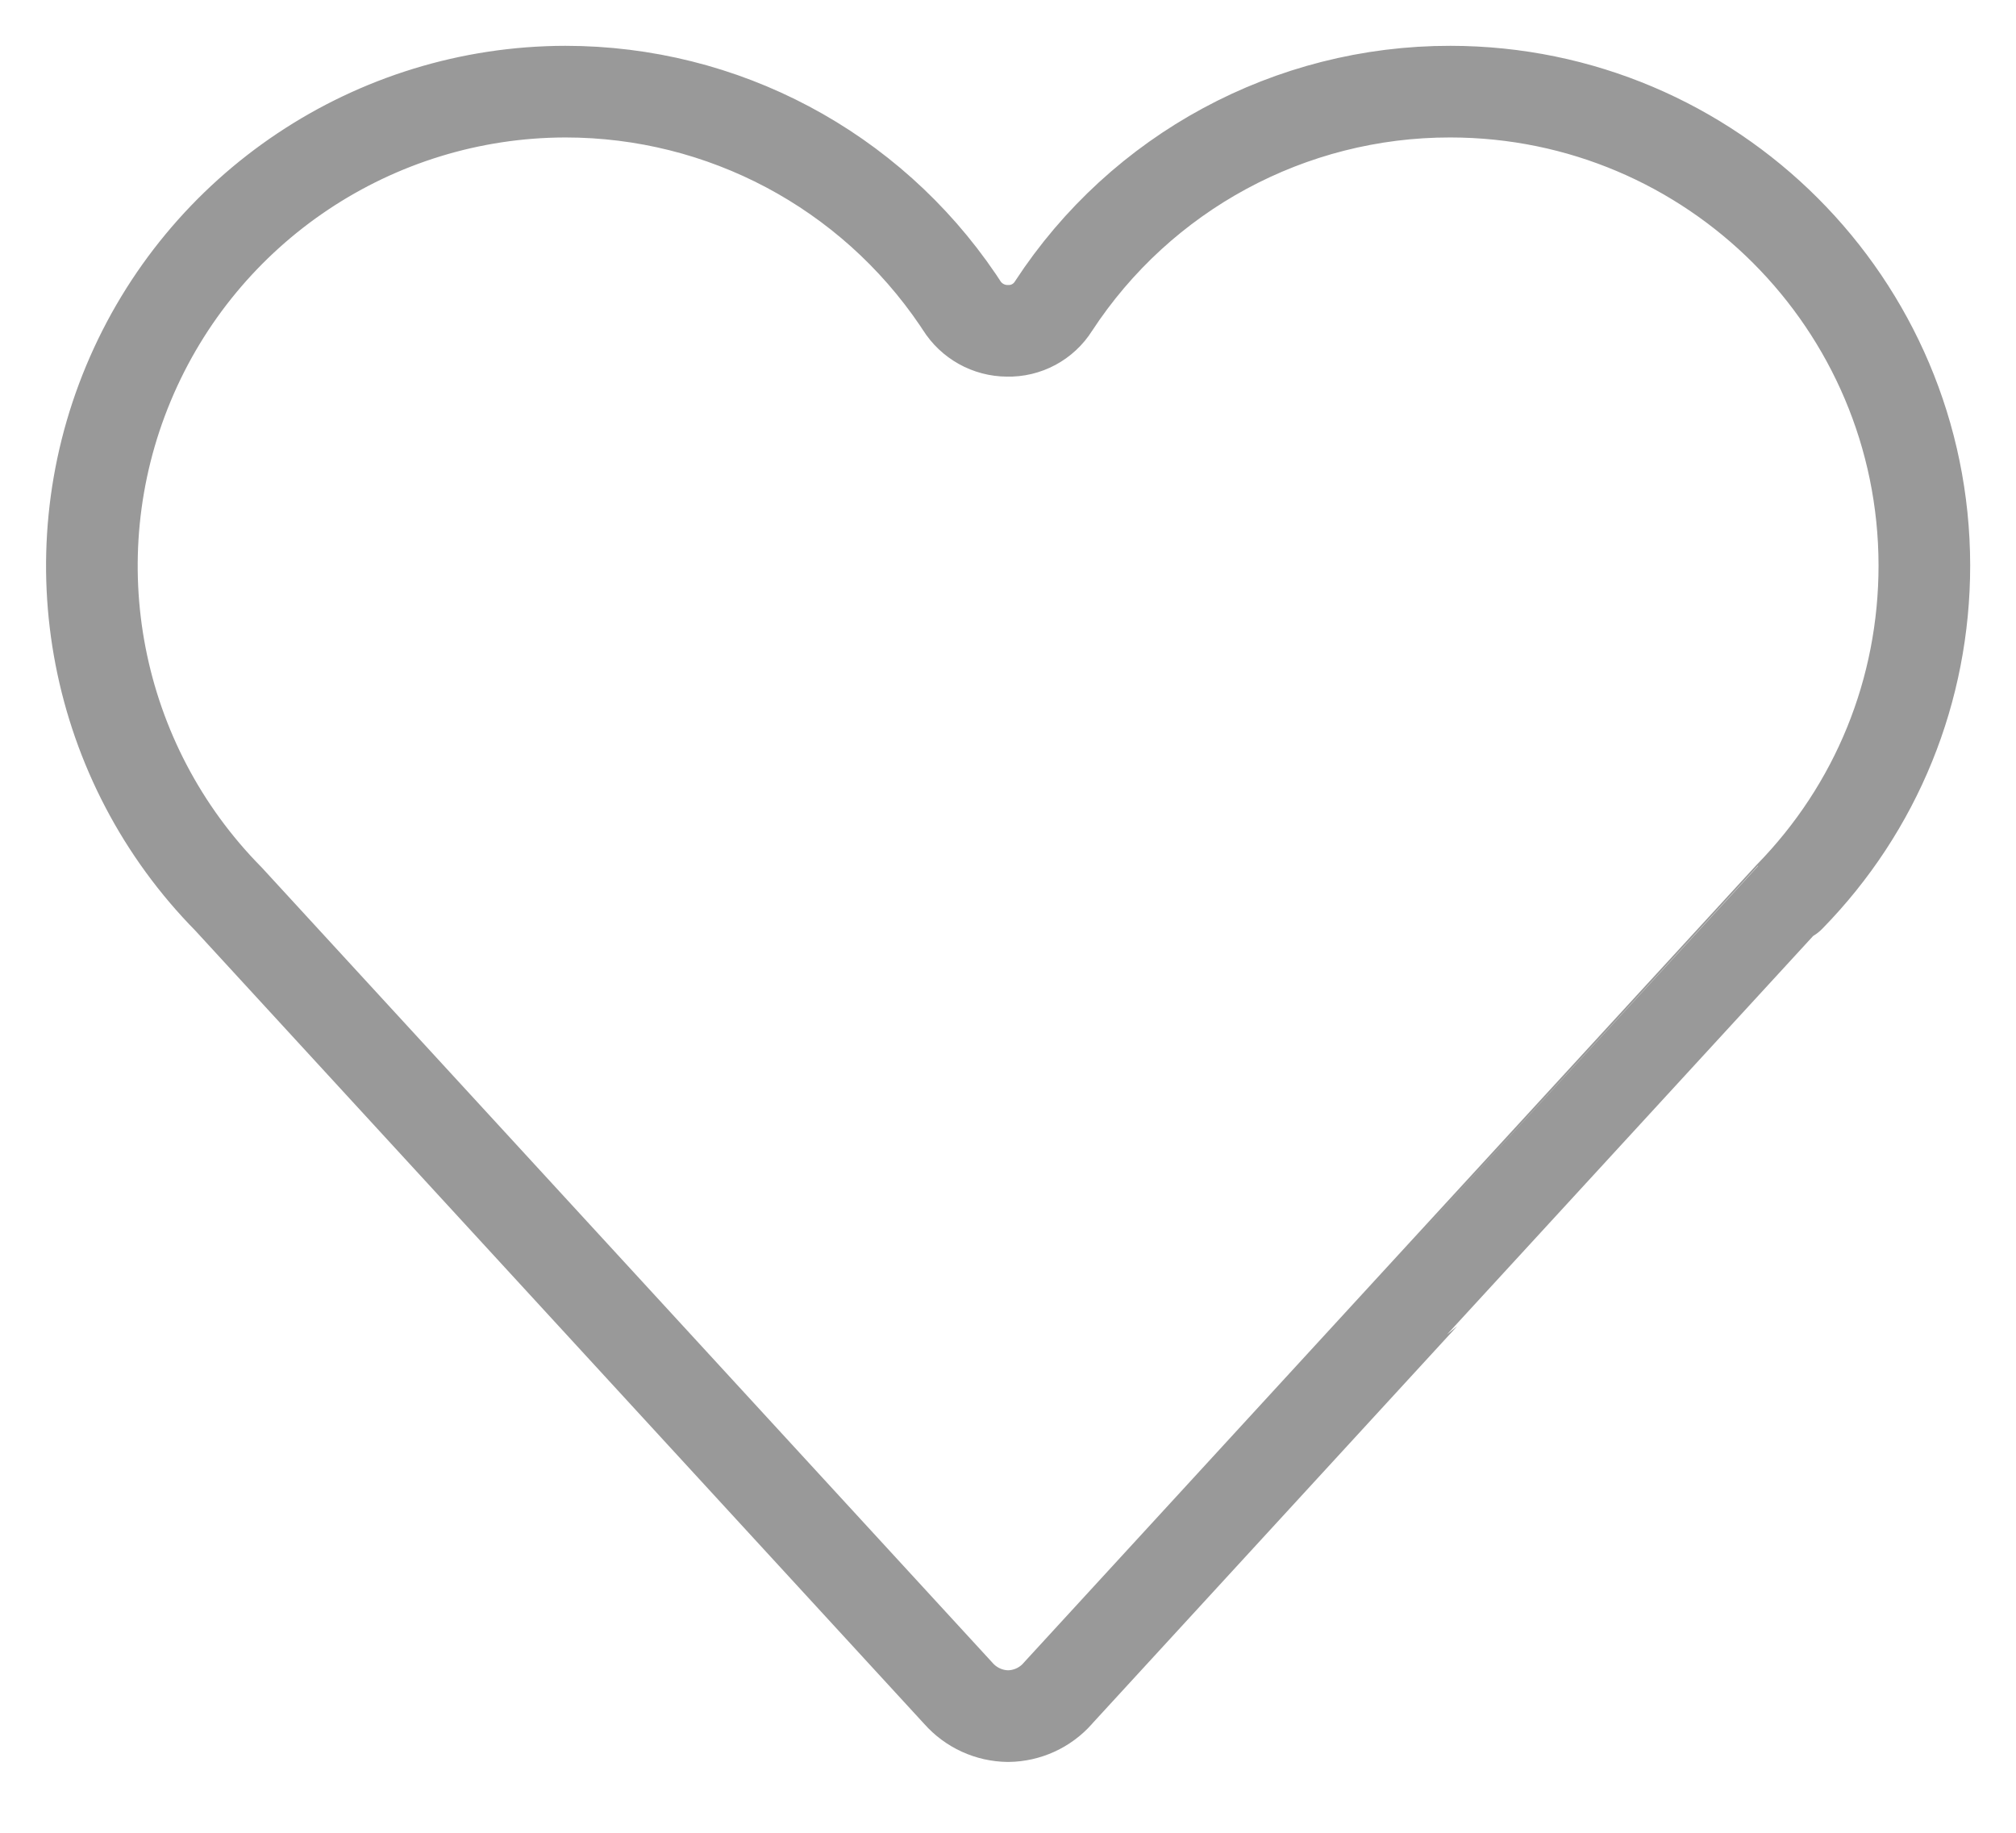
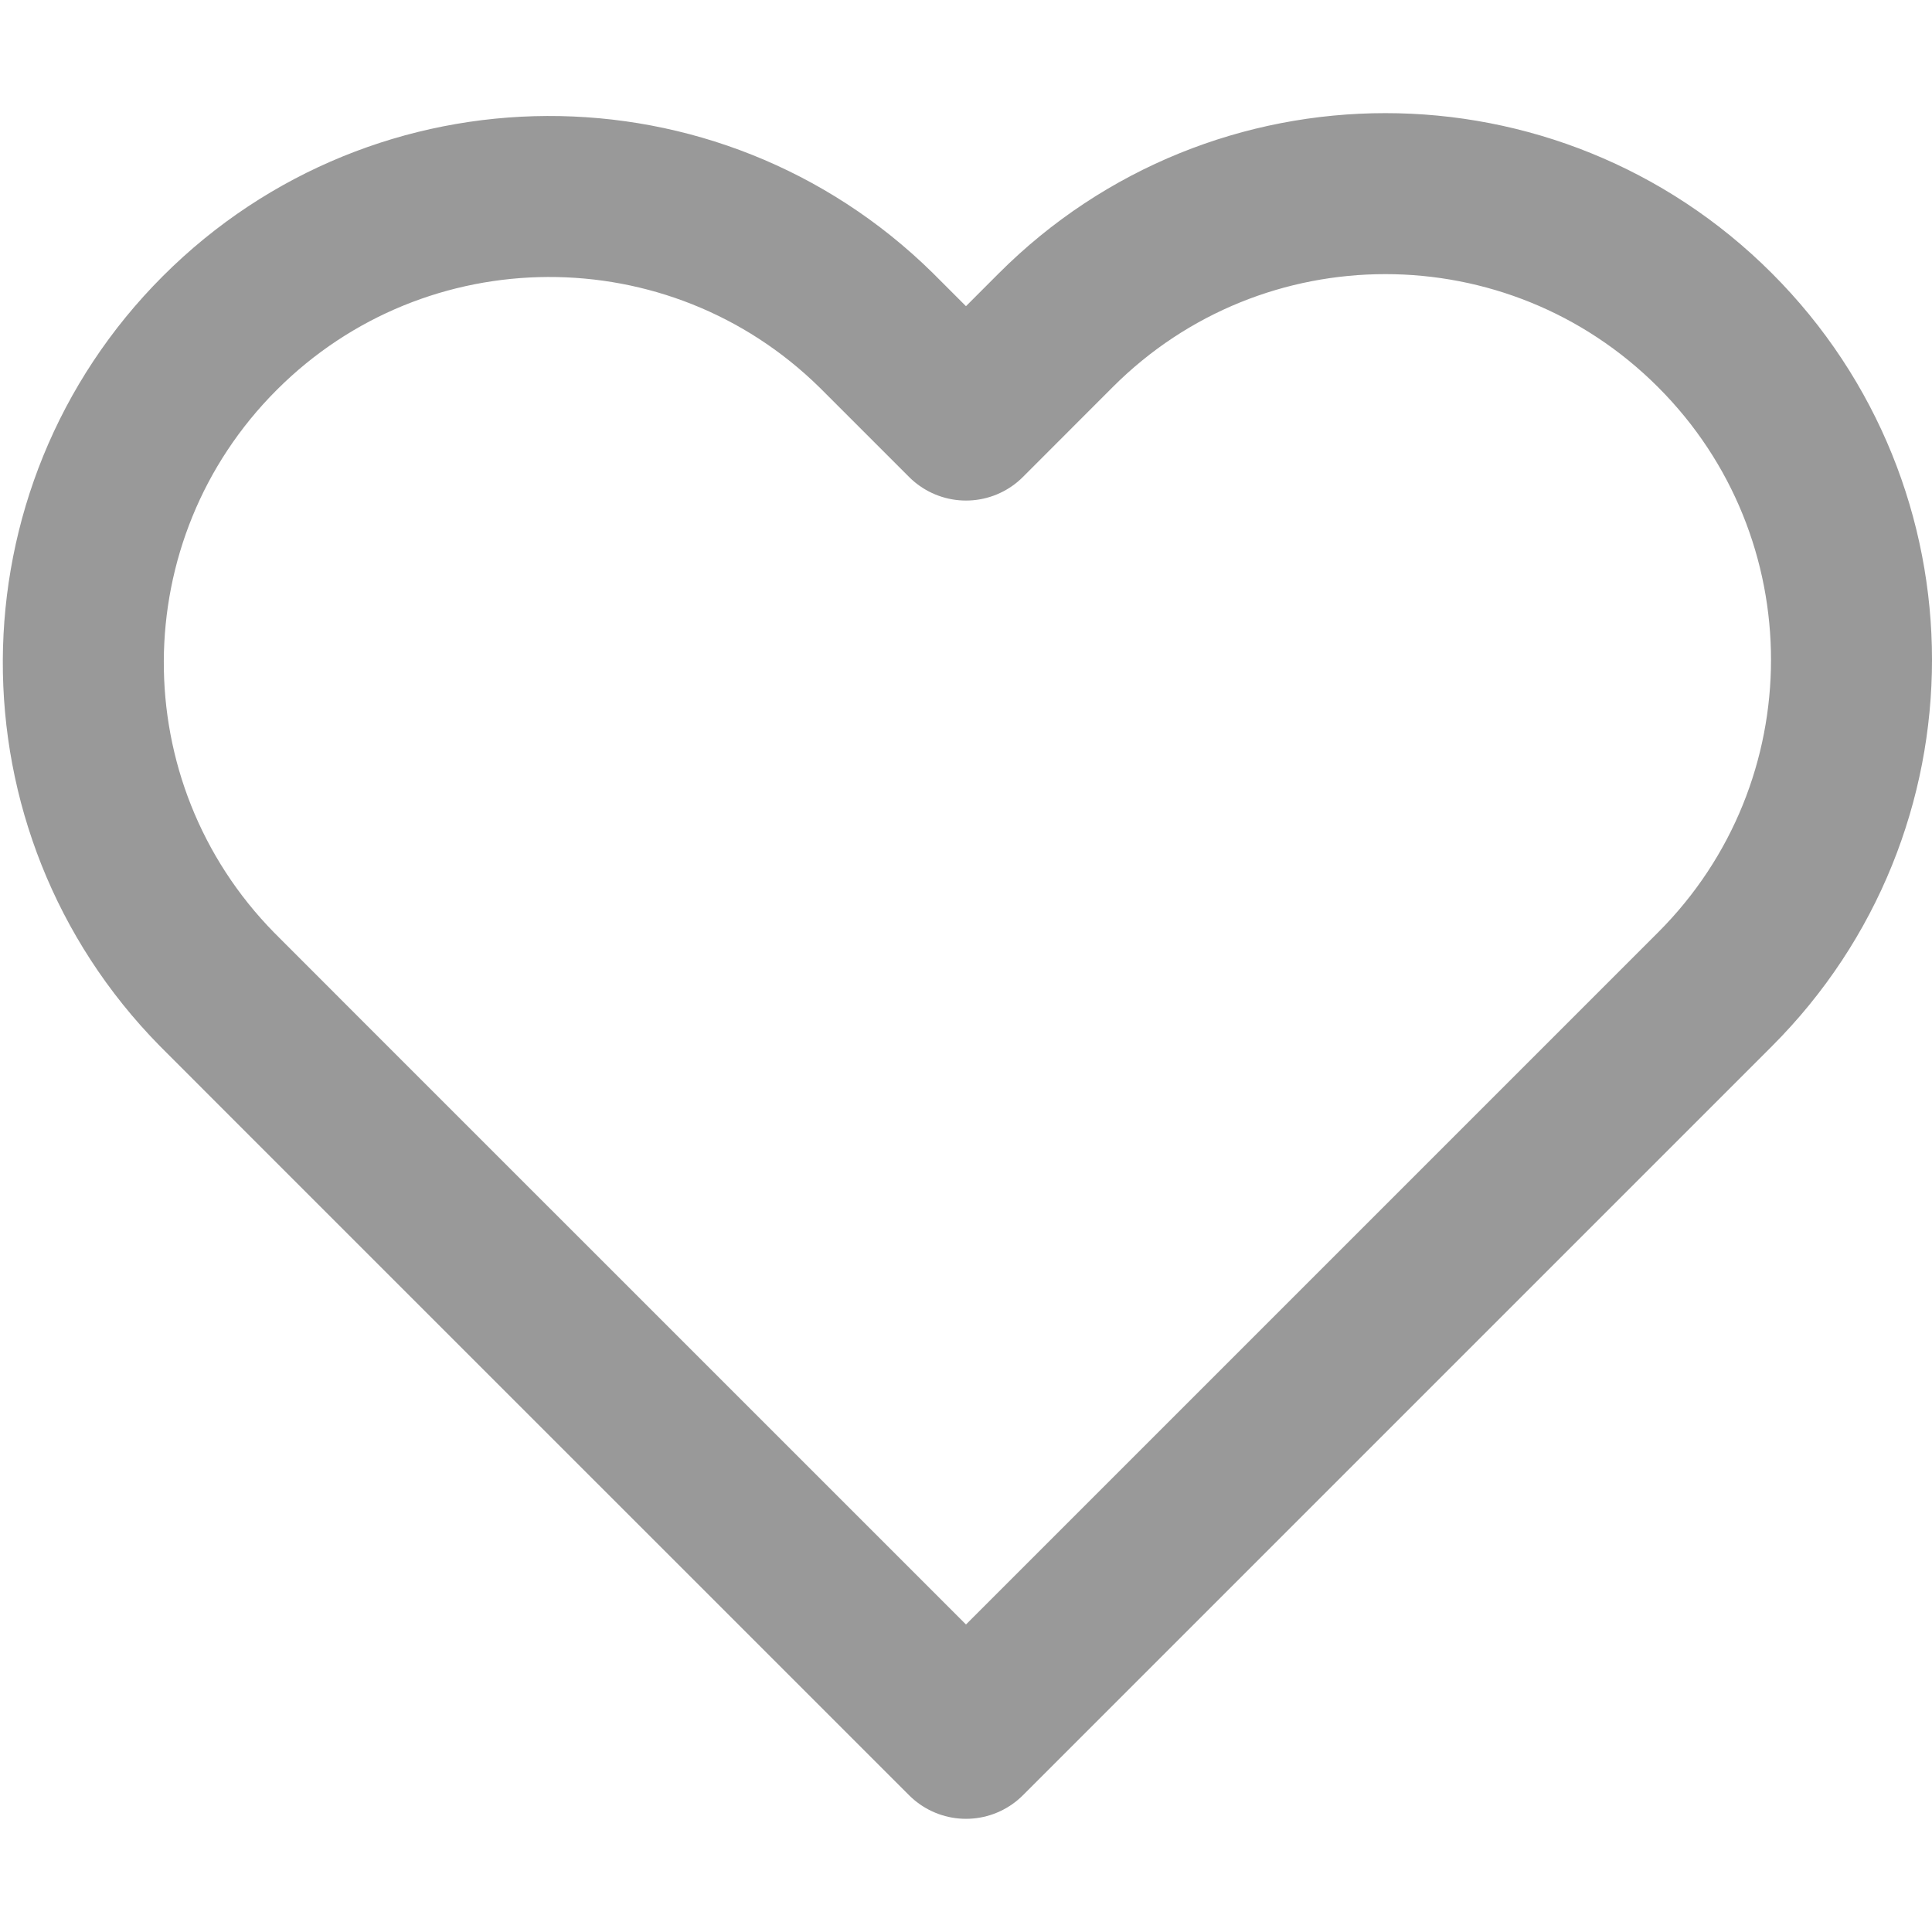
- <svg xmlns="http://www.w3.org/2000/svg" width="22" height="20">
-   <path d="M11.543 18.48a.734.734 0 0 1-.542.247.734.734 0 0 1-.542-.248L2.494 9.811A5.176 5.176 0 0 1 6.17 1c1.719 0 3.32.85 4.284 2.273l.039.059a.592.592 0 0 0 .5.278.577.577 0 0 0 .504-.27A5.164 5.164 0 0 1 15.828 1 5.176 5.176 0 0 1 21 6.17c0 1.36-.521 2.644-1.471 3.615-.005.003-7.986 8.694-7.986 8.694z" stroke="#999999" fill="none" stroke-linecap="round" stroke-linejoin="round" />
+ <svg xmlns="http://www.w3.org/2000/svg" width="24" height="24">
+   <path d="M21.304 4.102a5.789 5.789 0 0 0-8.189 0L12 5.218l-1.116-1.116a5.79 5.79 0 0 0-8.188 8.188l1.115 1.116L12 21.594l8.188-8.188 1.116-1.116a5.789 5.789 0 0 0 0-8.188z" stroke="#999" stroke-width="2" fill="none" fill-rule="evenodd" stroke-linecap="round" stroke-linejoin="round" />
</svg>
